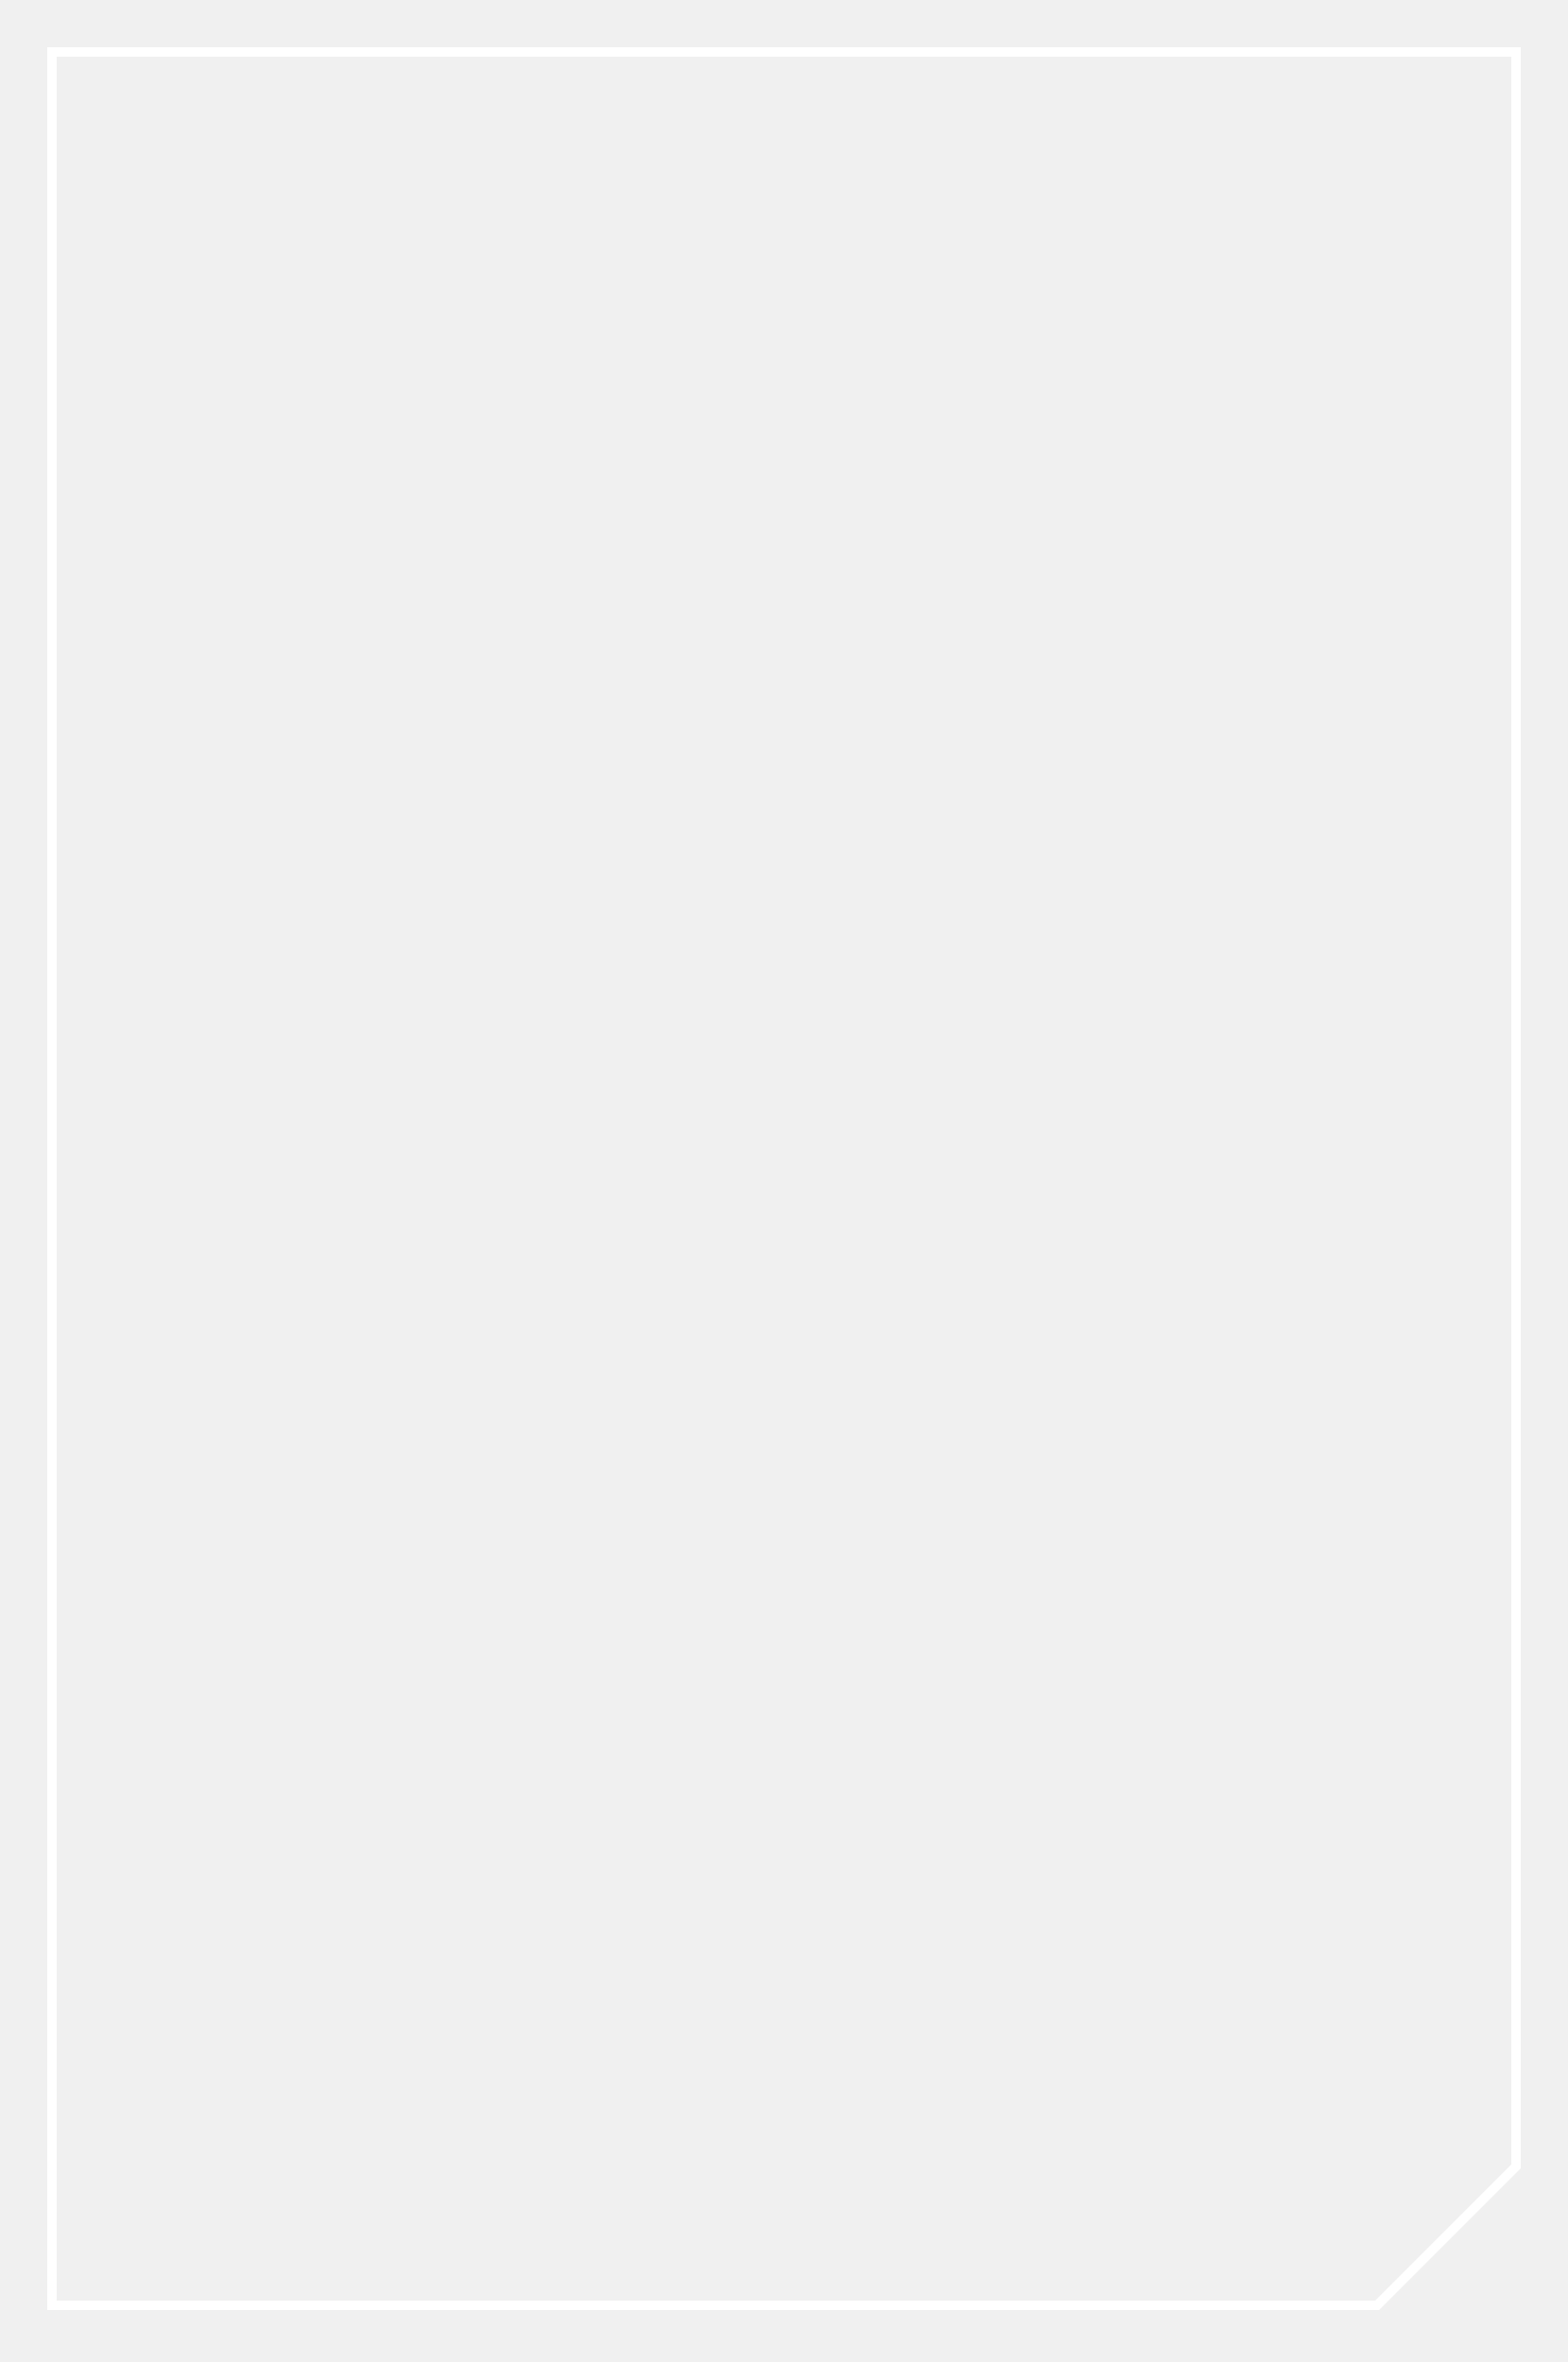
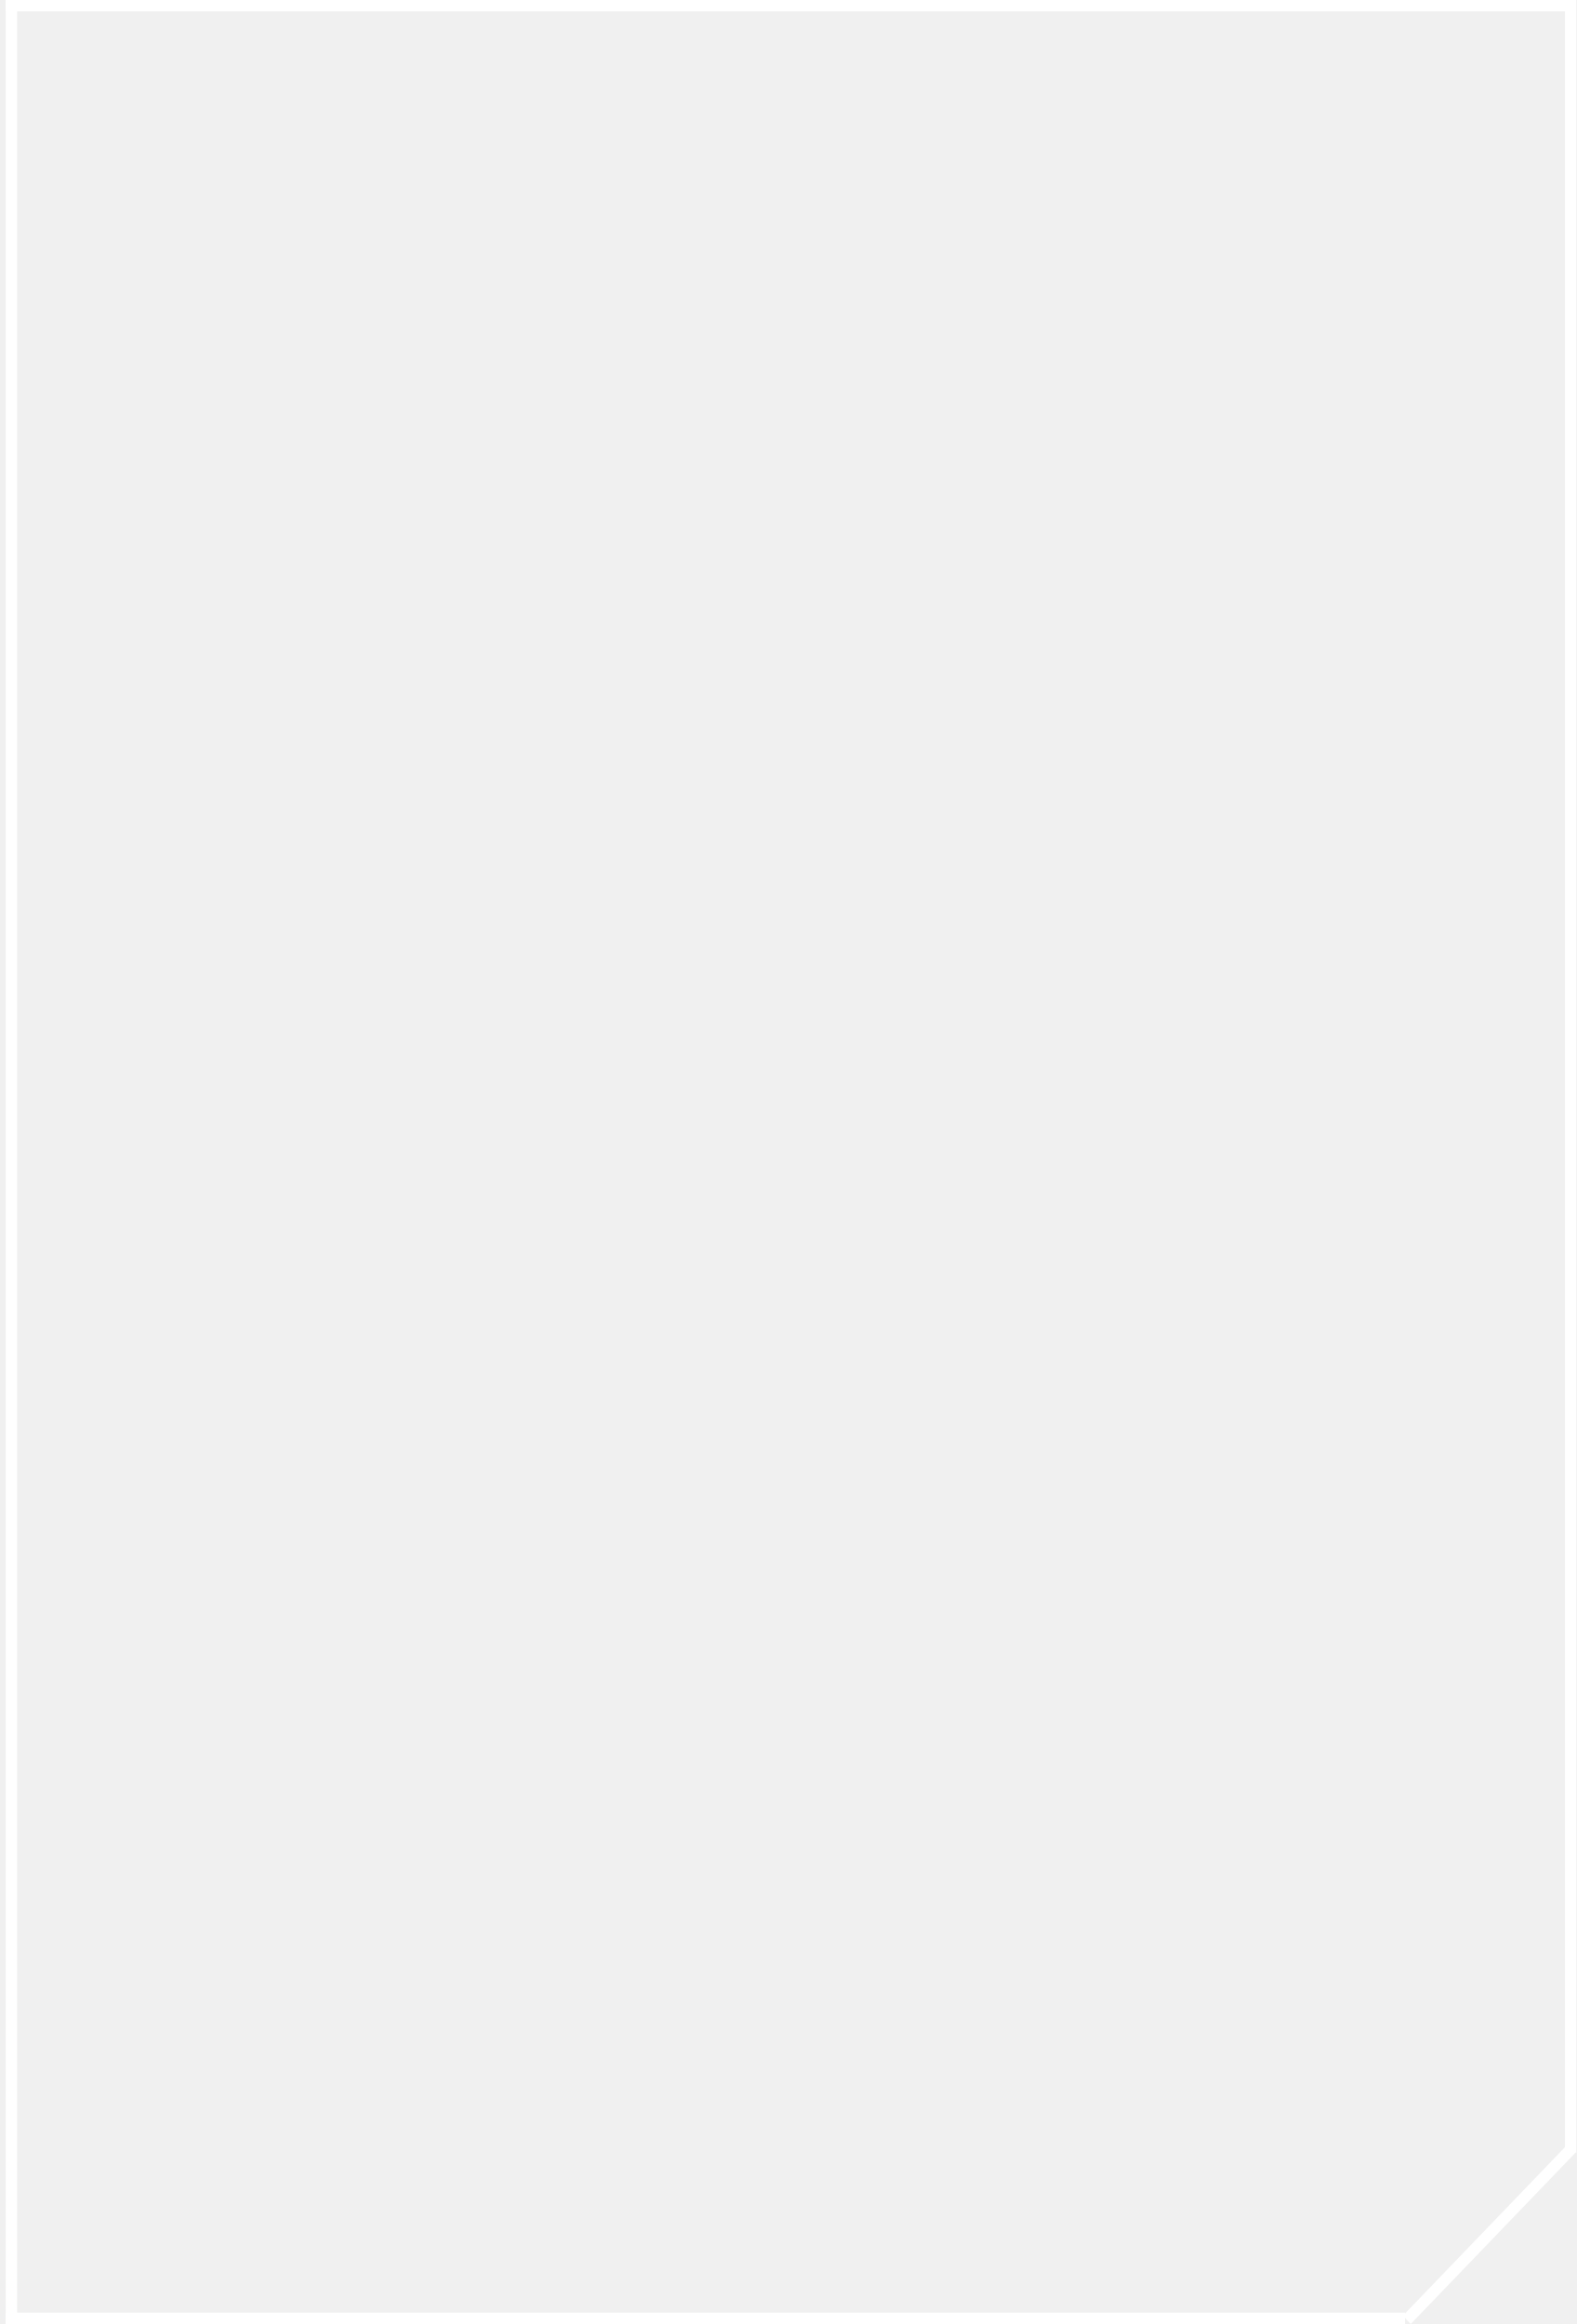
- <svg xmlns="http://www.w3.org/2000/svg" width="332" height="500" viewBox="0 0 332 500" fill="none">
-   <mask id="path-1-inside-1_291_20227" fill="white">
-     <path d="M10 10H322V449H10V10Z" />
-   </mask>
-   <path d="M10 10V8H8V10H10ZM322 10H324V8H322V10ZM10 12H322V8H10V12ZM320 10V449H324V10H320ZM12 449V10H8V449H12Z" fill="white" mask="url(#path-1-inside-1_291_20227)" />
-   <line x1="11" y1="488" x2="292" y2="488" stroke="white" stroke-width="2" />
-   <line x1="291.293" y1="488.293" x2="321.293" y2="458.293" stroke="white" stroke-width="2" />
-   <line x1="11" y1="489" x2="11" y2="449" stroke="white" stroke-width="2" />
-   <line x1="321" y1="459" x2="321" y2="449" stroke="white" stroke-width="2" />
+ <svg xmlns="http://www.w3.org/2000/svg" width="276" height="407" viewBox="0 0 276 407" fill="none">
+   <line y1="-1" x2="41.616" y2="-1" transform="matrix(0.693062 -0.720878 0.693062 0.720878 247 407)" stroke="white" stroke-width="2" />
+   <rect x="274" width="2" height="377" fill="white" />
+   <rect x="1" width="2" height="407" fill="white" />
+   <rect x="275" width="2" height="274" transform="rotate(90 275 0)" fill="white" />
+   <rect x="246" y="405" width="2" height="245" transform="rotate(90 246 405)" fill="white" />
</svg>
